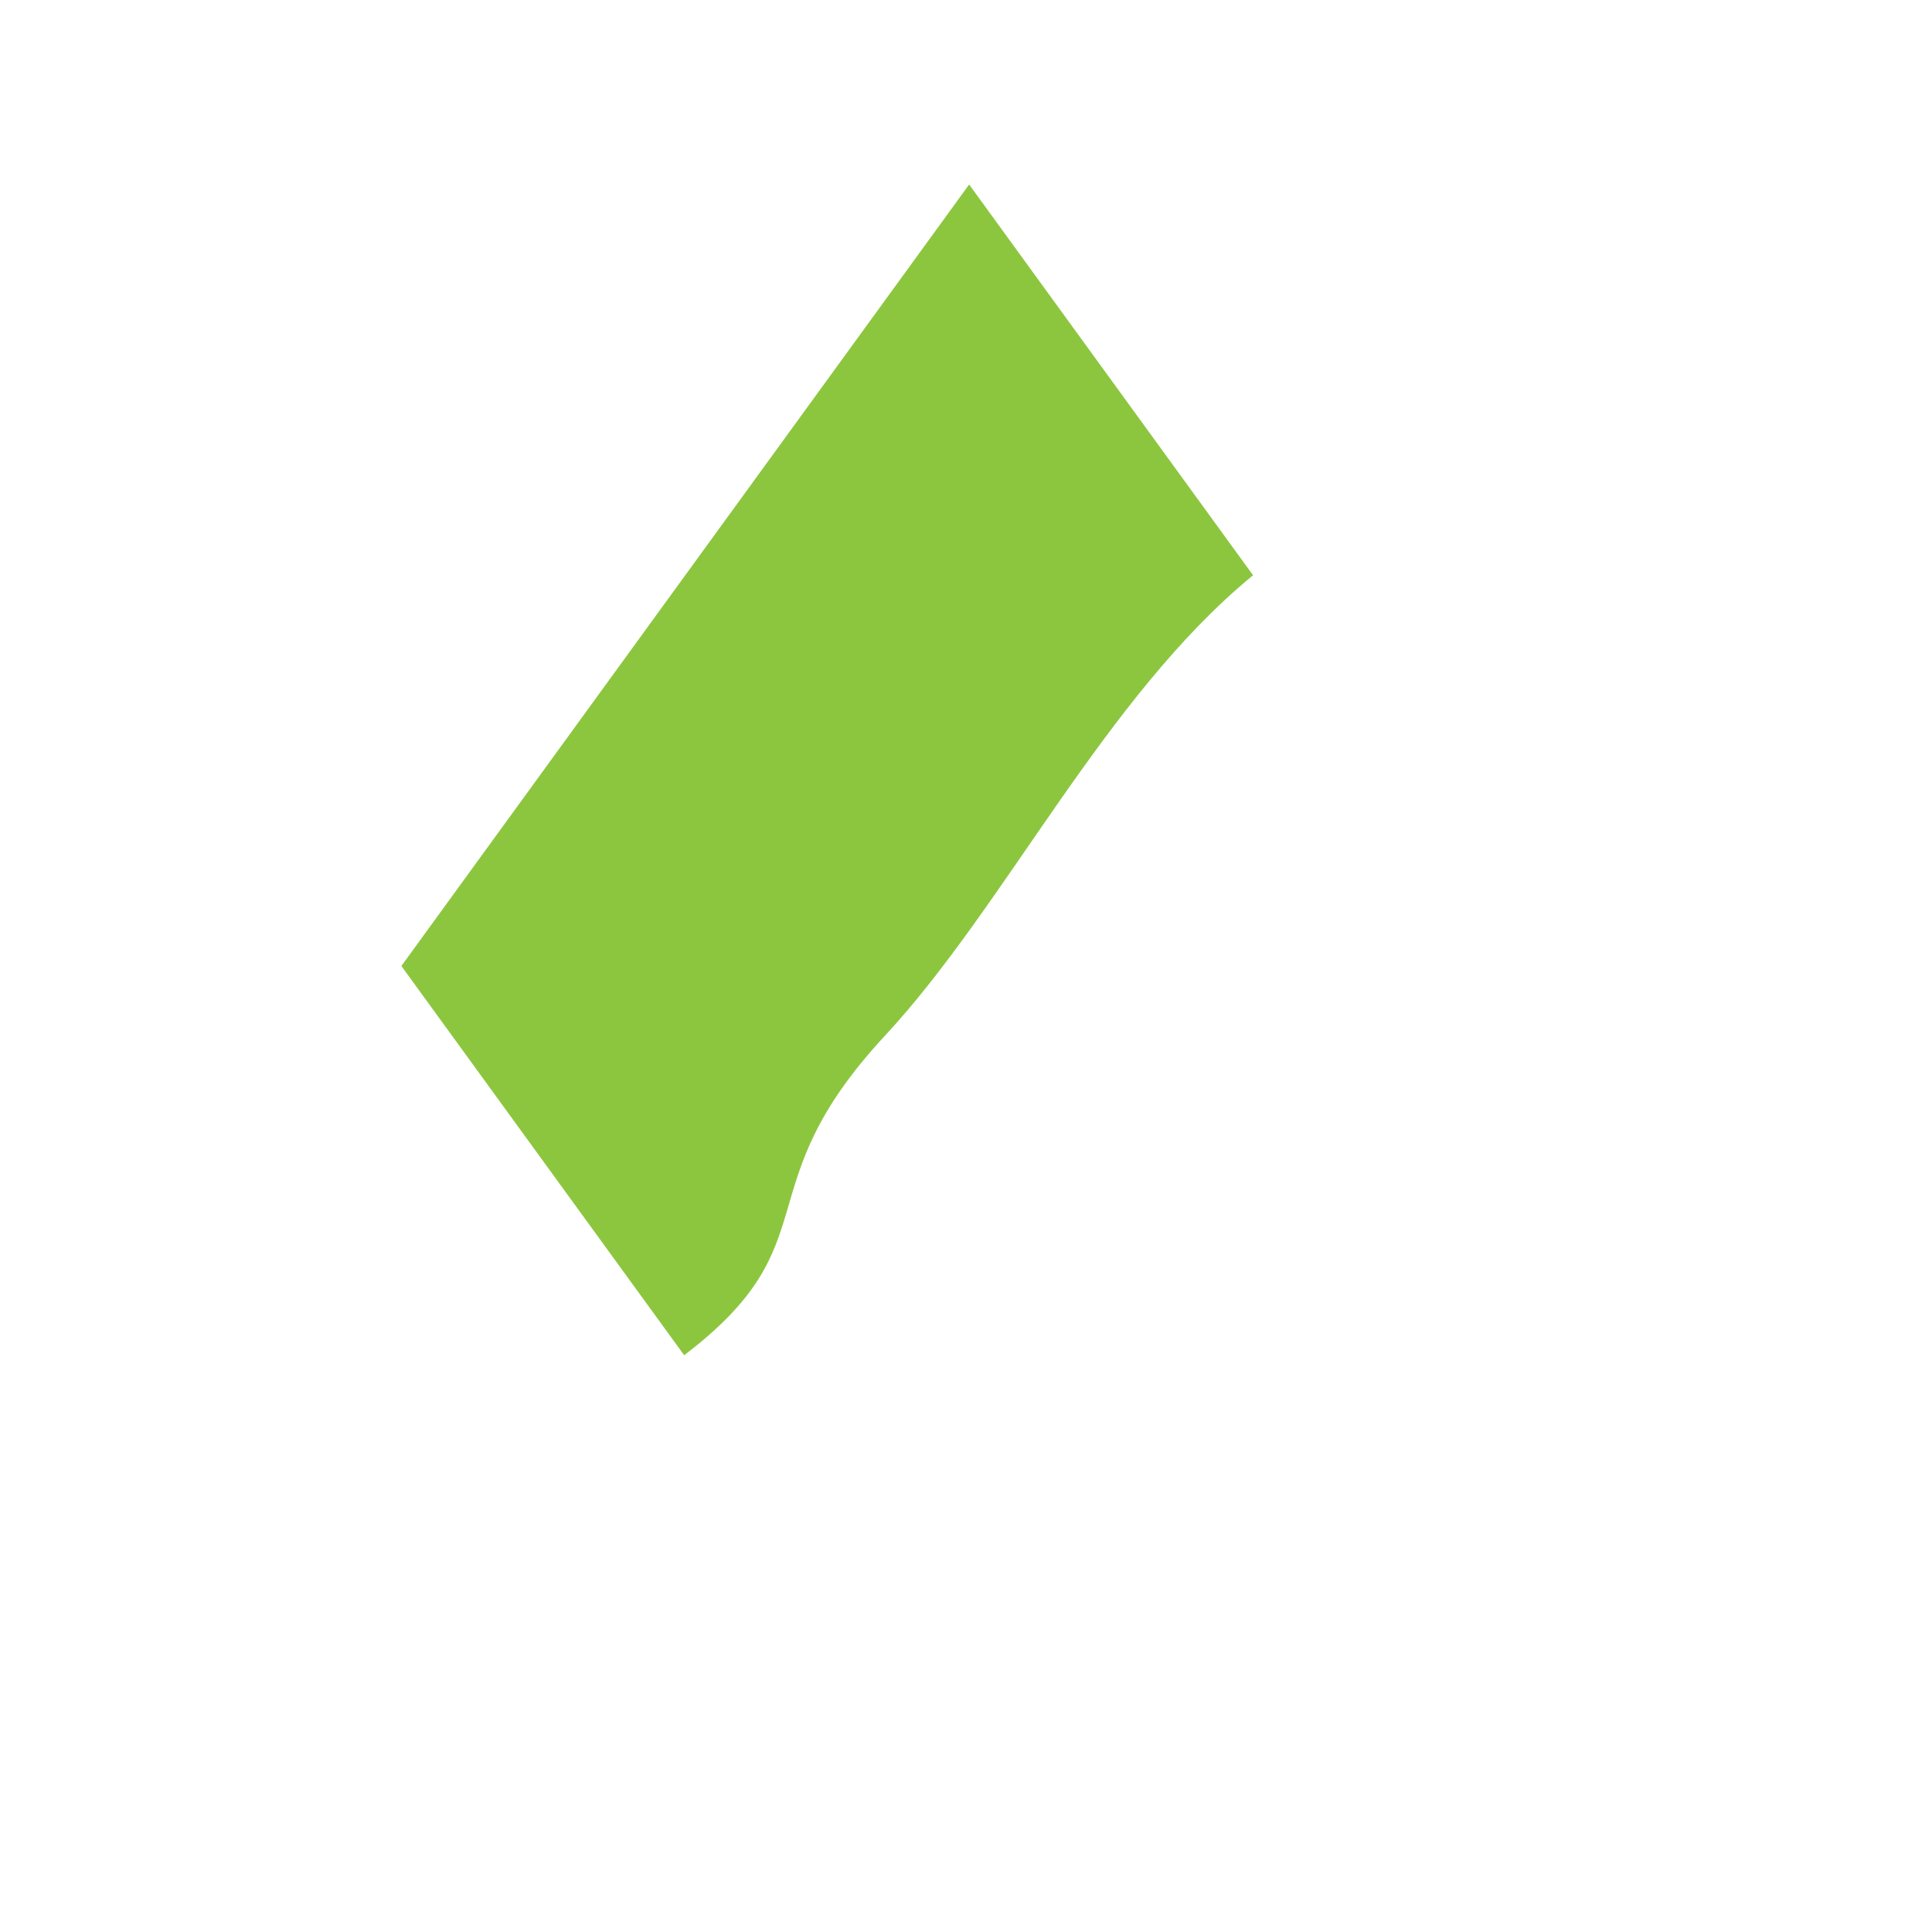
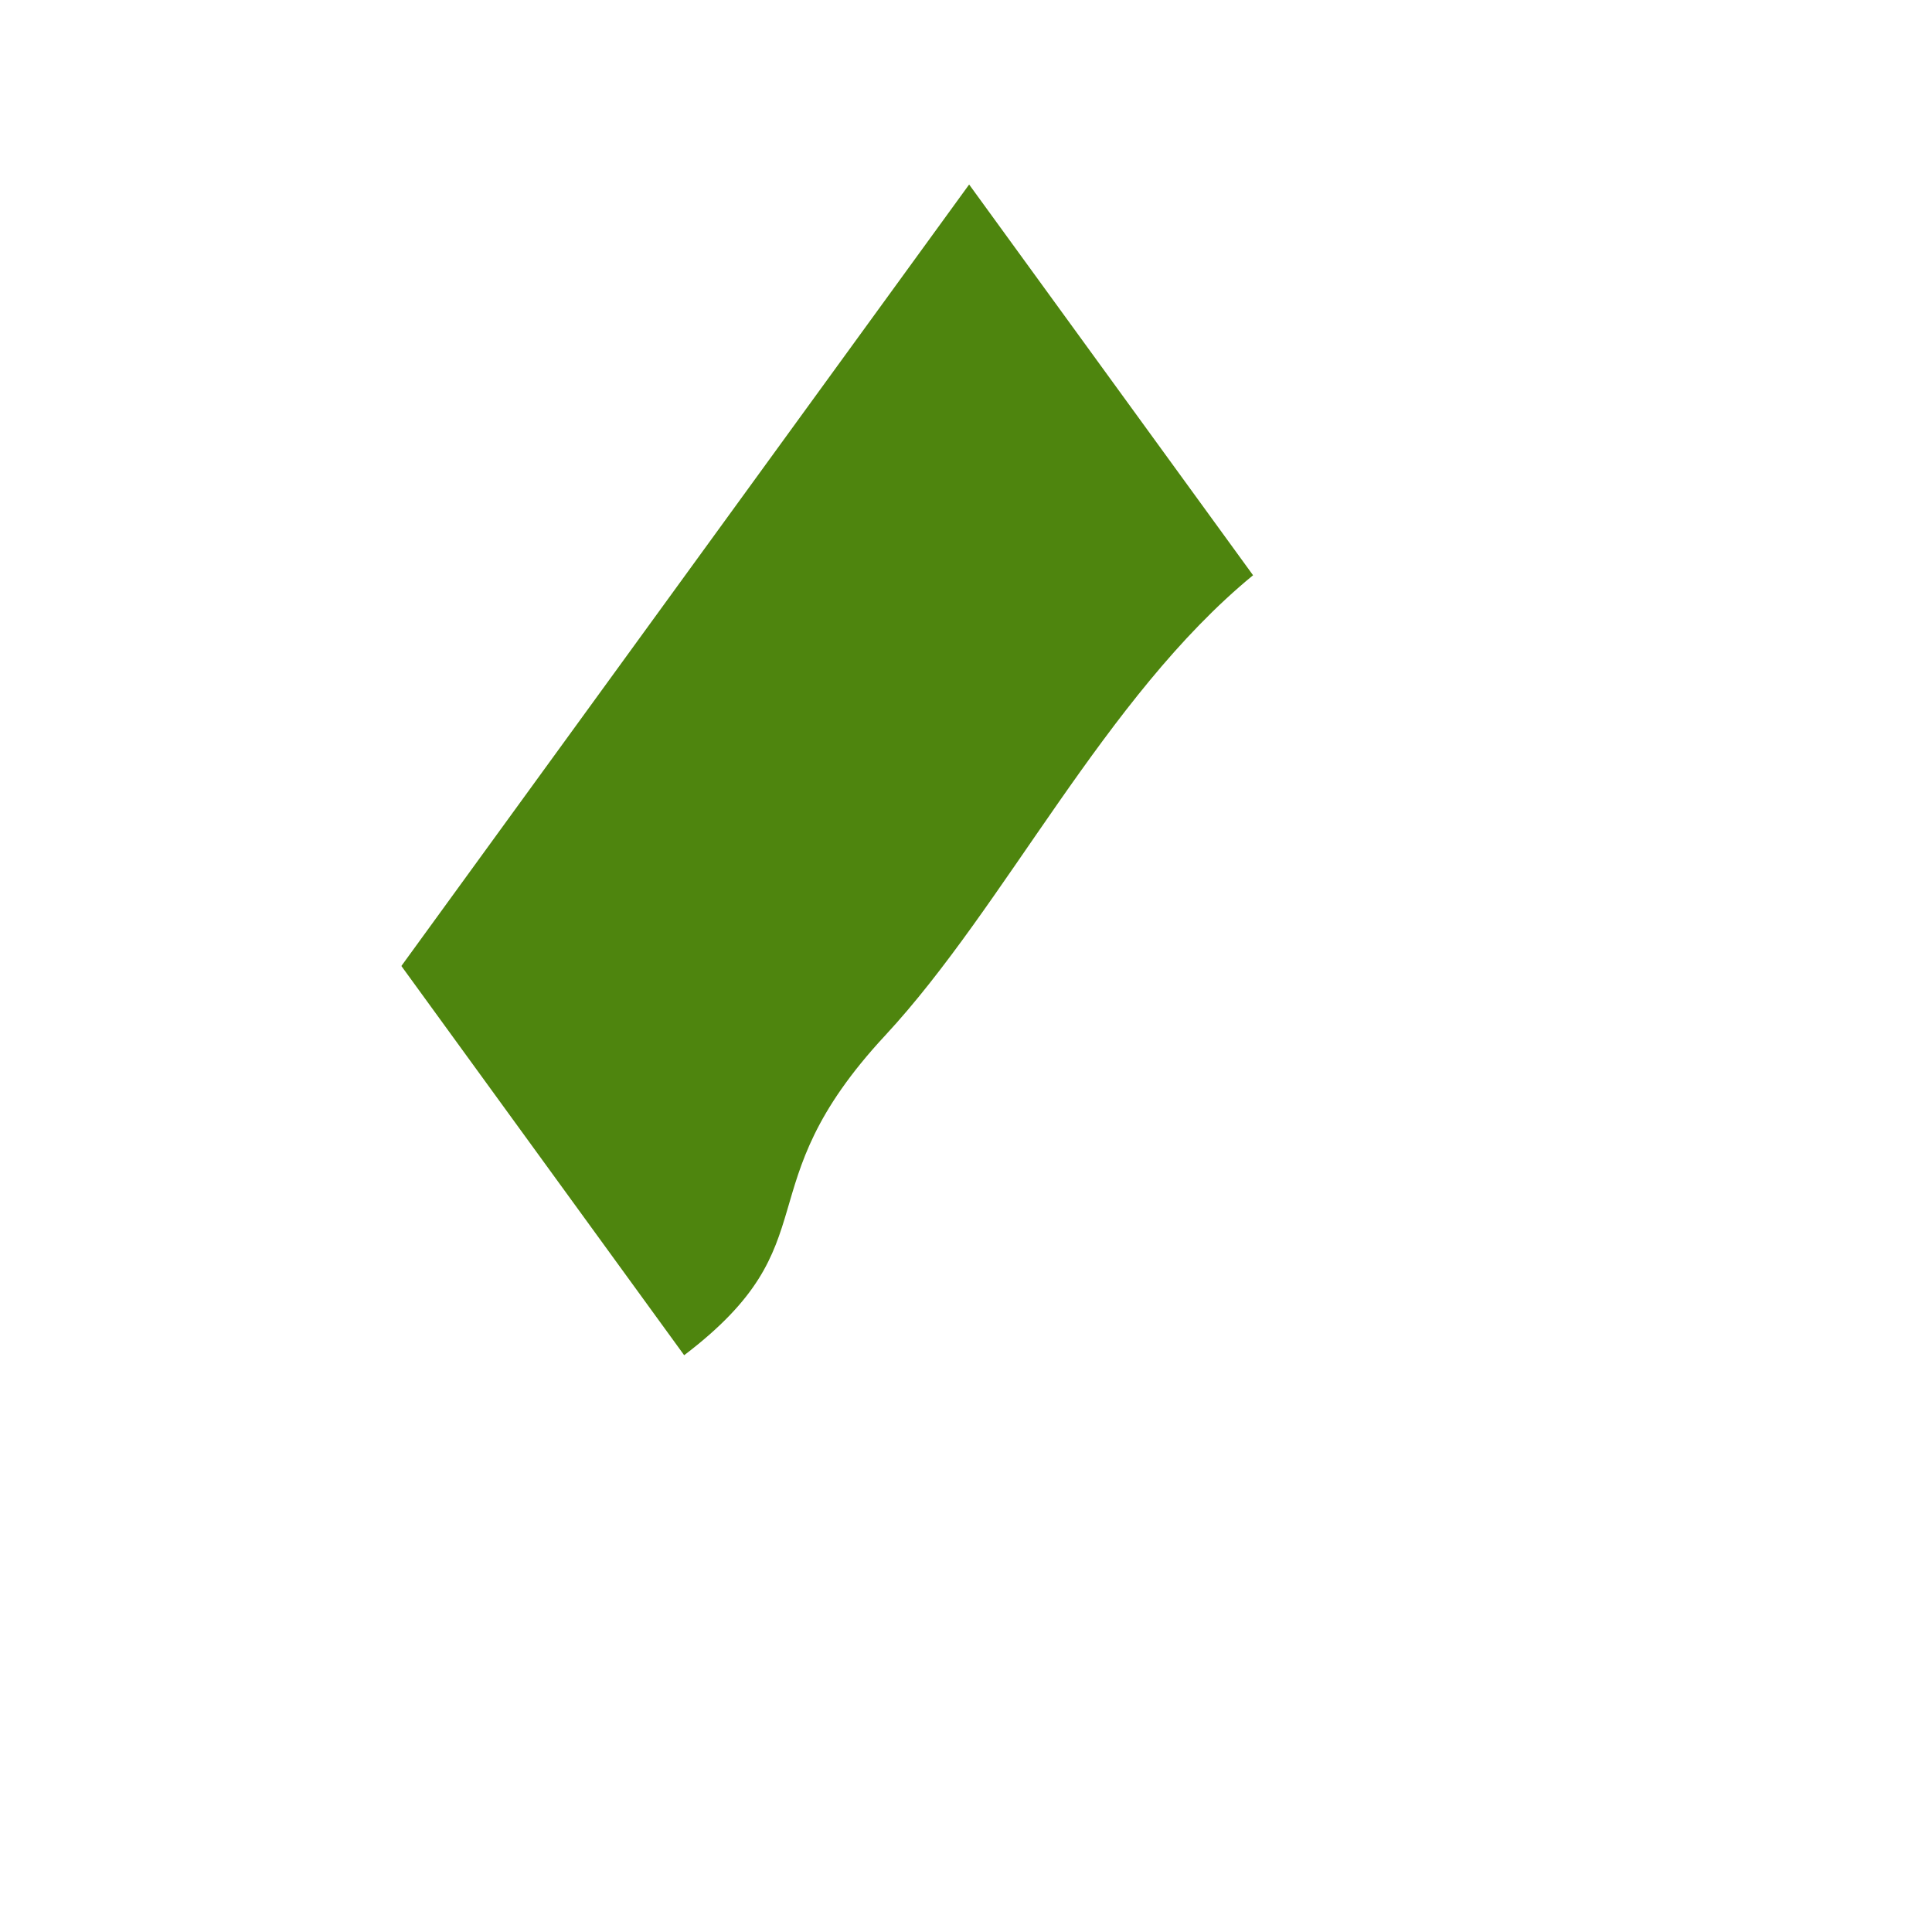
<svg xmlns="http://www.w3.org/2000/svg" id="_草原" data-name="草原" viewBox="0 0 240 240">
  <defs>
    <style>
      .cls-1 {
-         fill: #8cc63f;
+         fill: #4e850e;
      }
    </style>
  </defs>
  <path class="cls-1" d="M109.95,128.64c-17.74,19.1-6.4,25.6-24.96,39.71l-35.13-48.35L120.39,22.92l35.27,48.54c-18.47,15.16-30.76,41.08-45.71,57.18Z" />
</svg>
